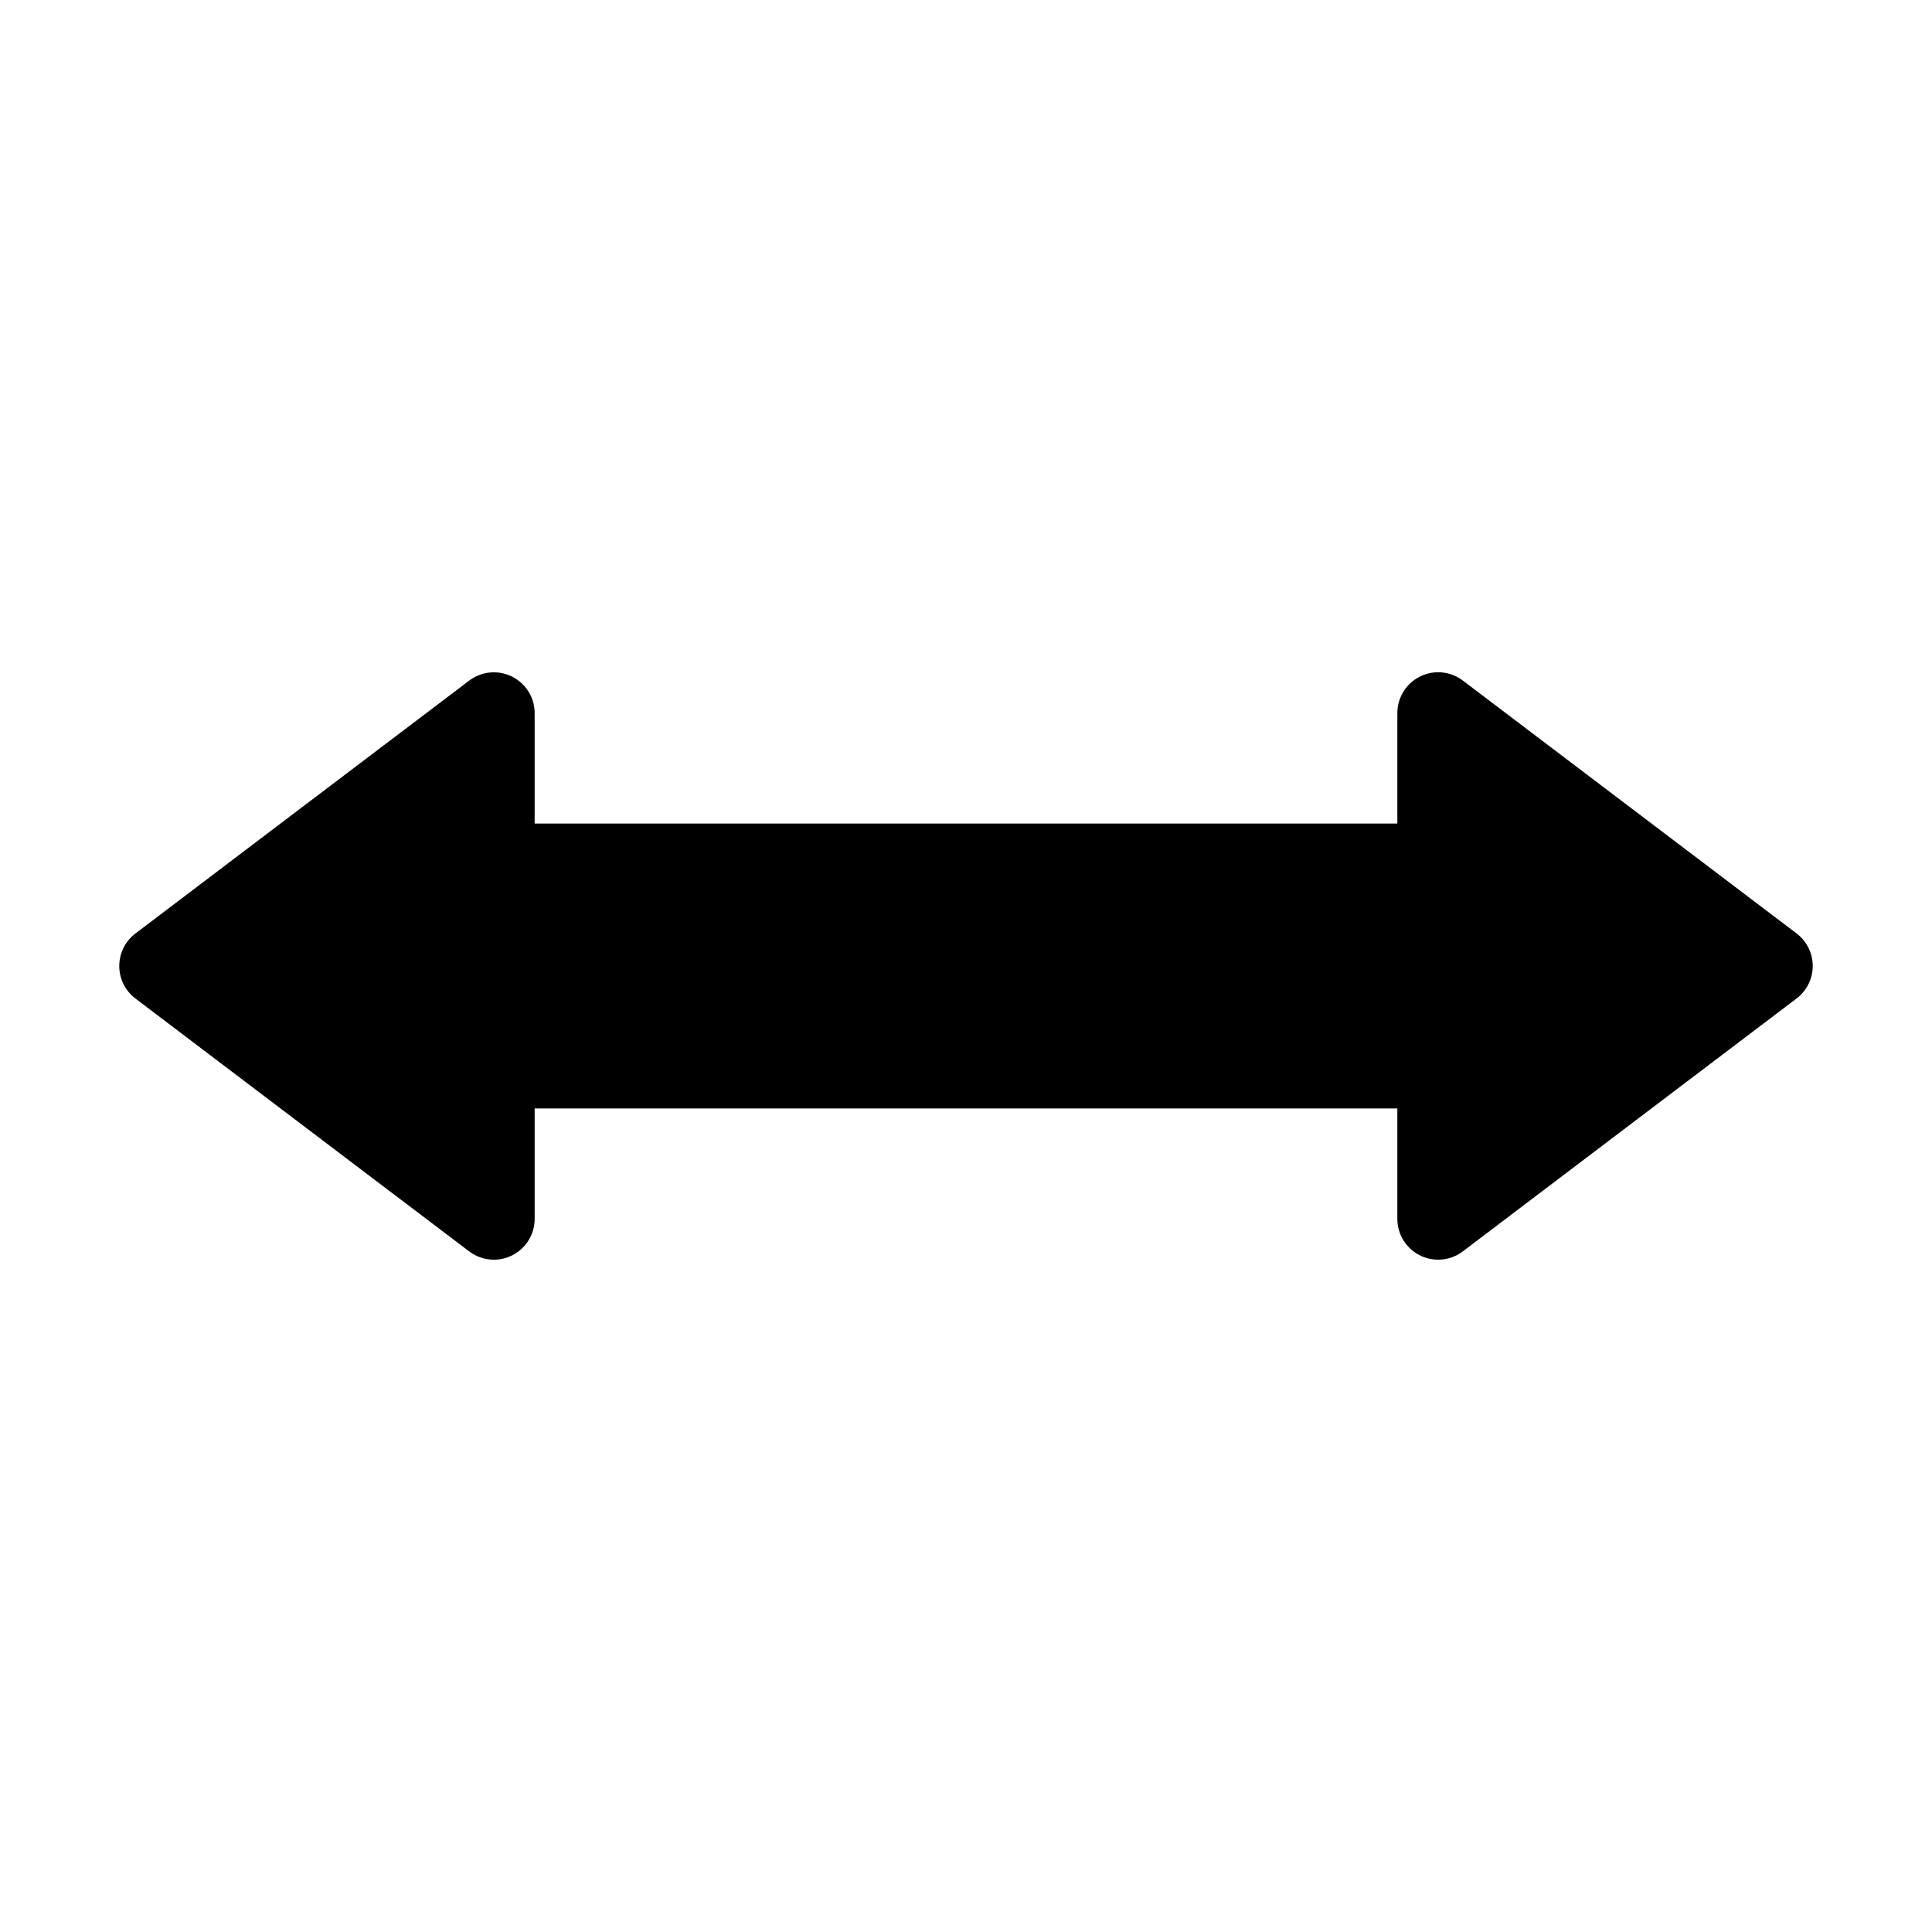
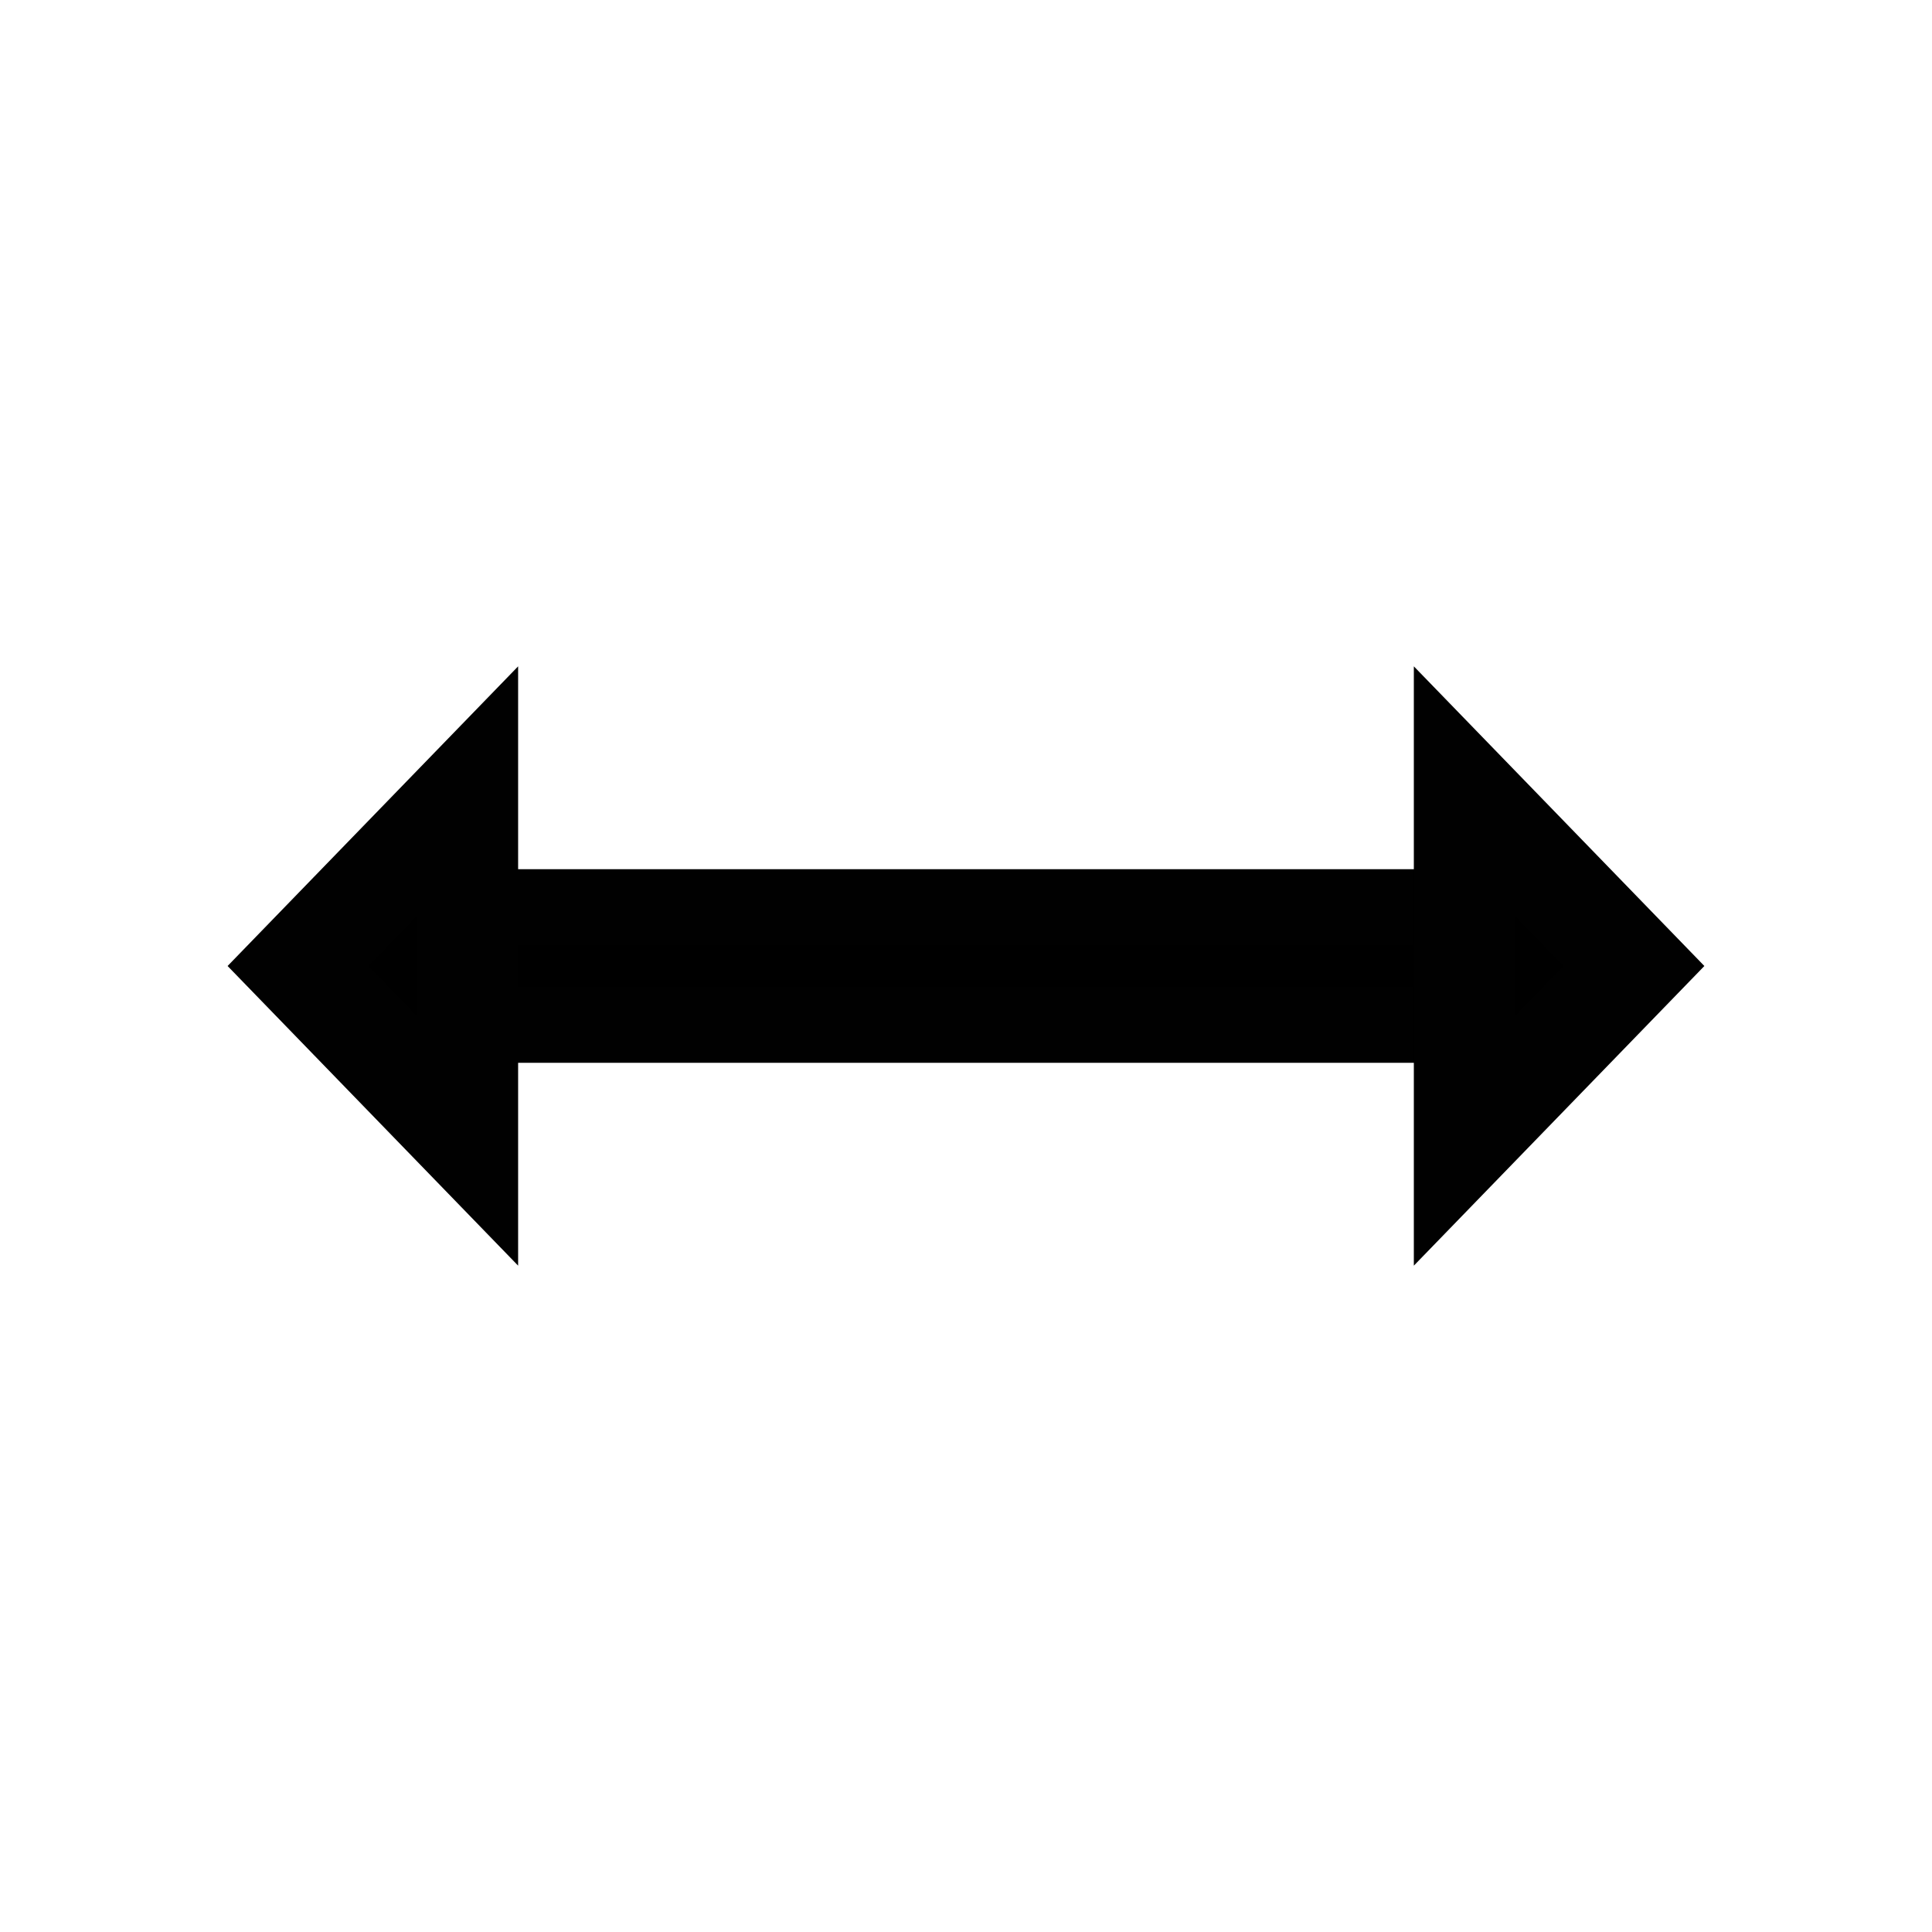
<svg xmlns="http://www.w3.org/2000/svg" width="192" height="192" viewBox="0 0 50.8 50.8" version="1.1" id="svg5">
  <defs id="defs2">
    </defs>
  <g id="layer1" style="display:inline">
    <rect style="display:none;fill:none;fill-opacity:1;stroke:#000000;stroke-width:2.067;stroke-linecap:butt;stroke-linejoin:round;stroke-miterlimit:4;stroke-dasharray:none;stroke-opacity:1" id="rect4199" width="7.016" height="26.68" x="13.899" y="12.075" />
    <rect style="display:none;fill:none;fill-opacity:1;stroke:#000000;stroke-width:2.067;stroke-linecap:butt;stroke-linejoin:round;stroke-miterlimit:4;stroke-dasharray:none;stroke-opacity:1" id="rect4199-0" width="7.016" height="26.68" x="30.001" y="12.057" />
-     <path style="fill:#000000;fill-opacity:1;stroke:#000000;stroke-width:2.146;stroke-linecap:round;stroke-linejoin:round;stroke-opacity:1" d="m 39.27,22.728 v 5.345 H 11.53 v -5.345 z" id="path2307" />
-     <path style="fill:#000000;fill-opacity:1;stroke:#000000;stroke-width:2.146;stroke-linecap:round;stroke-linejoin:round;stroke-opacity:1" d="M 12.985,32.049 8.597,28.725 4.209,25.4 8.597,22.075 12.985,18.751 V 25.4 Z m 24.83,0 4.388,-3.325 4.388,-3.325 -4.388,-3.325 -4.388,-3.325 V 25.4 Z" id="path1083" />
+     <path id="path1772-2" style="display:none;fill:#000000;fill-opacity:1;stroke:#010101;stroke-width:2;stroke-linecap:round;stroke-linejoin:miter;stroke-miterlimit:4;stroke-dasharray:none;stroke-opacity:1" d="m 28.859,10.731 h -3.459 -3.459 l 1.729,-1.677 1.729,-1.677 1.729,1.677 z m 0,29.339 h -3.459 -3.459 l 1.729,1.677 1.729,1.677 1.729,-1.677 z M 23.854,11.447 h 3.092 v 27.906 h -3.092 z" />
+     <path style="display:inline;fill:#000000;fill-opacity:1;stroke:#010101;stroke-width:2;stroke-linecap:round;stroke-linejoin:miter;stroke-miterlimit:4;stroke-dasharray:none;stroke-opacity:1" d="m 39.353,23.854 v 3.092 H 11.447 v -3.092 z" id="path1035" />
+     <path style="display:inline;fill:#000000;fill-opacity:1;stroke:#010101;stroke-width:2.659;stroke-linecap:round;stroke-linejoin:miter;stroke-miterlimit:4;stroke-dasharray:none;stroke-opacity:1" d="M 12.294,29.998 V 25.4 20.802 L 10.065,23.101 7.836,25.4 10.065,27.699 Z m 26.211,0 V 25.4 20.802 l 2.229,2.299 2.229,2.299 -2.229,2.299 z" id="path1033" />
  </g>
</svg>
